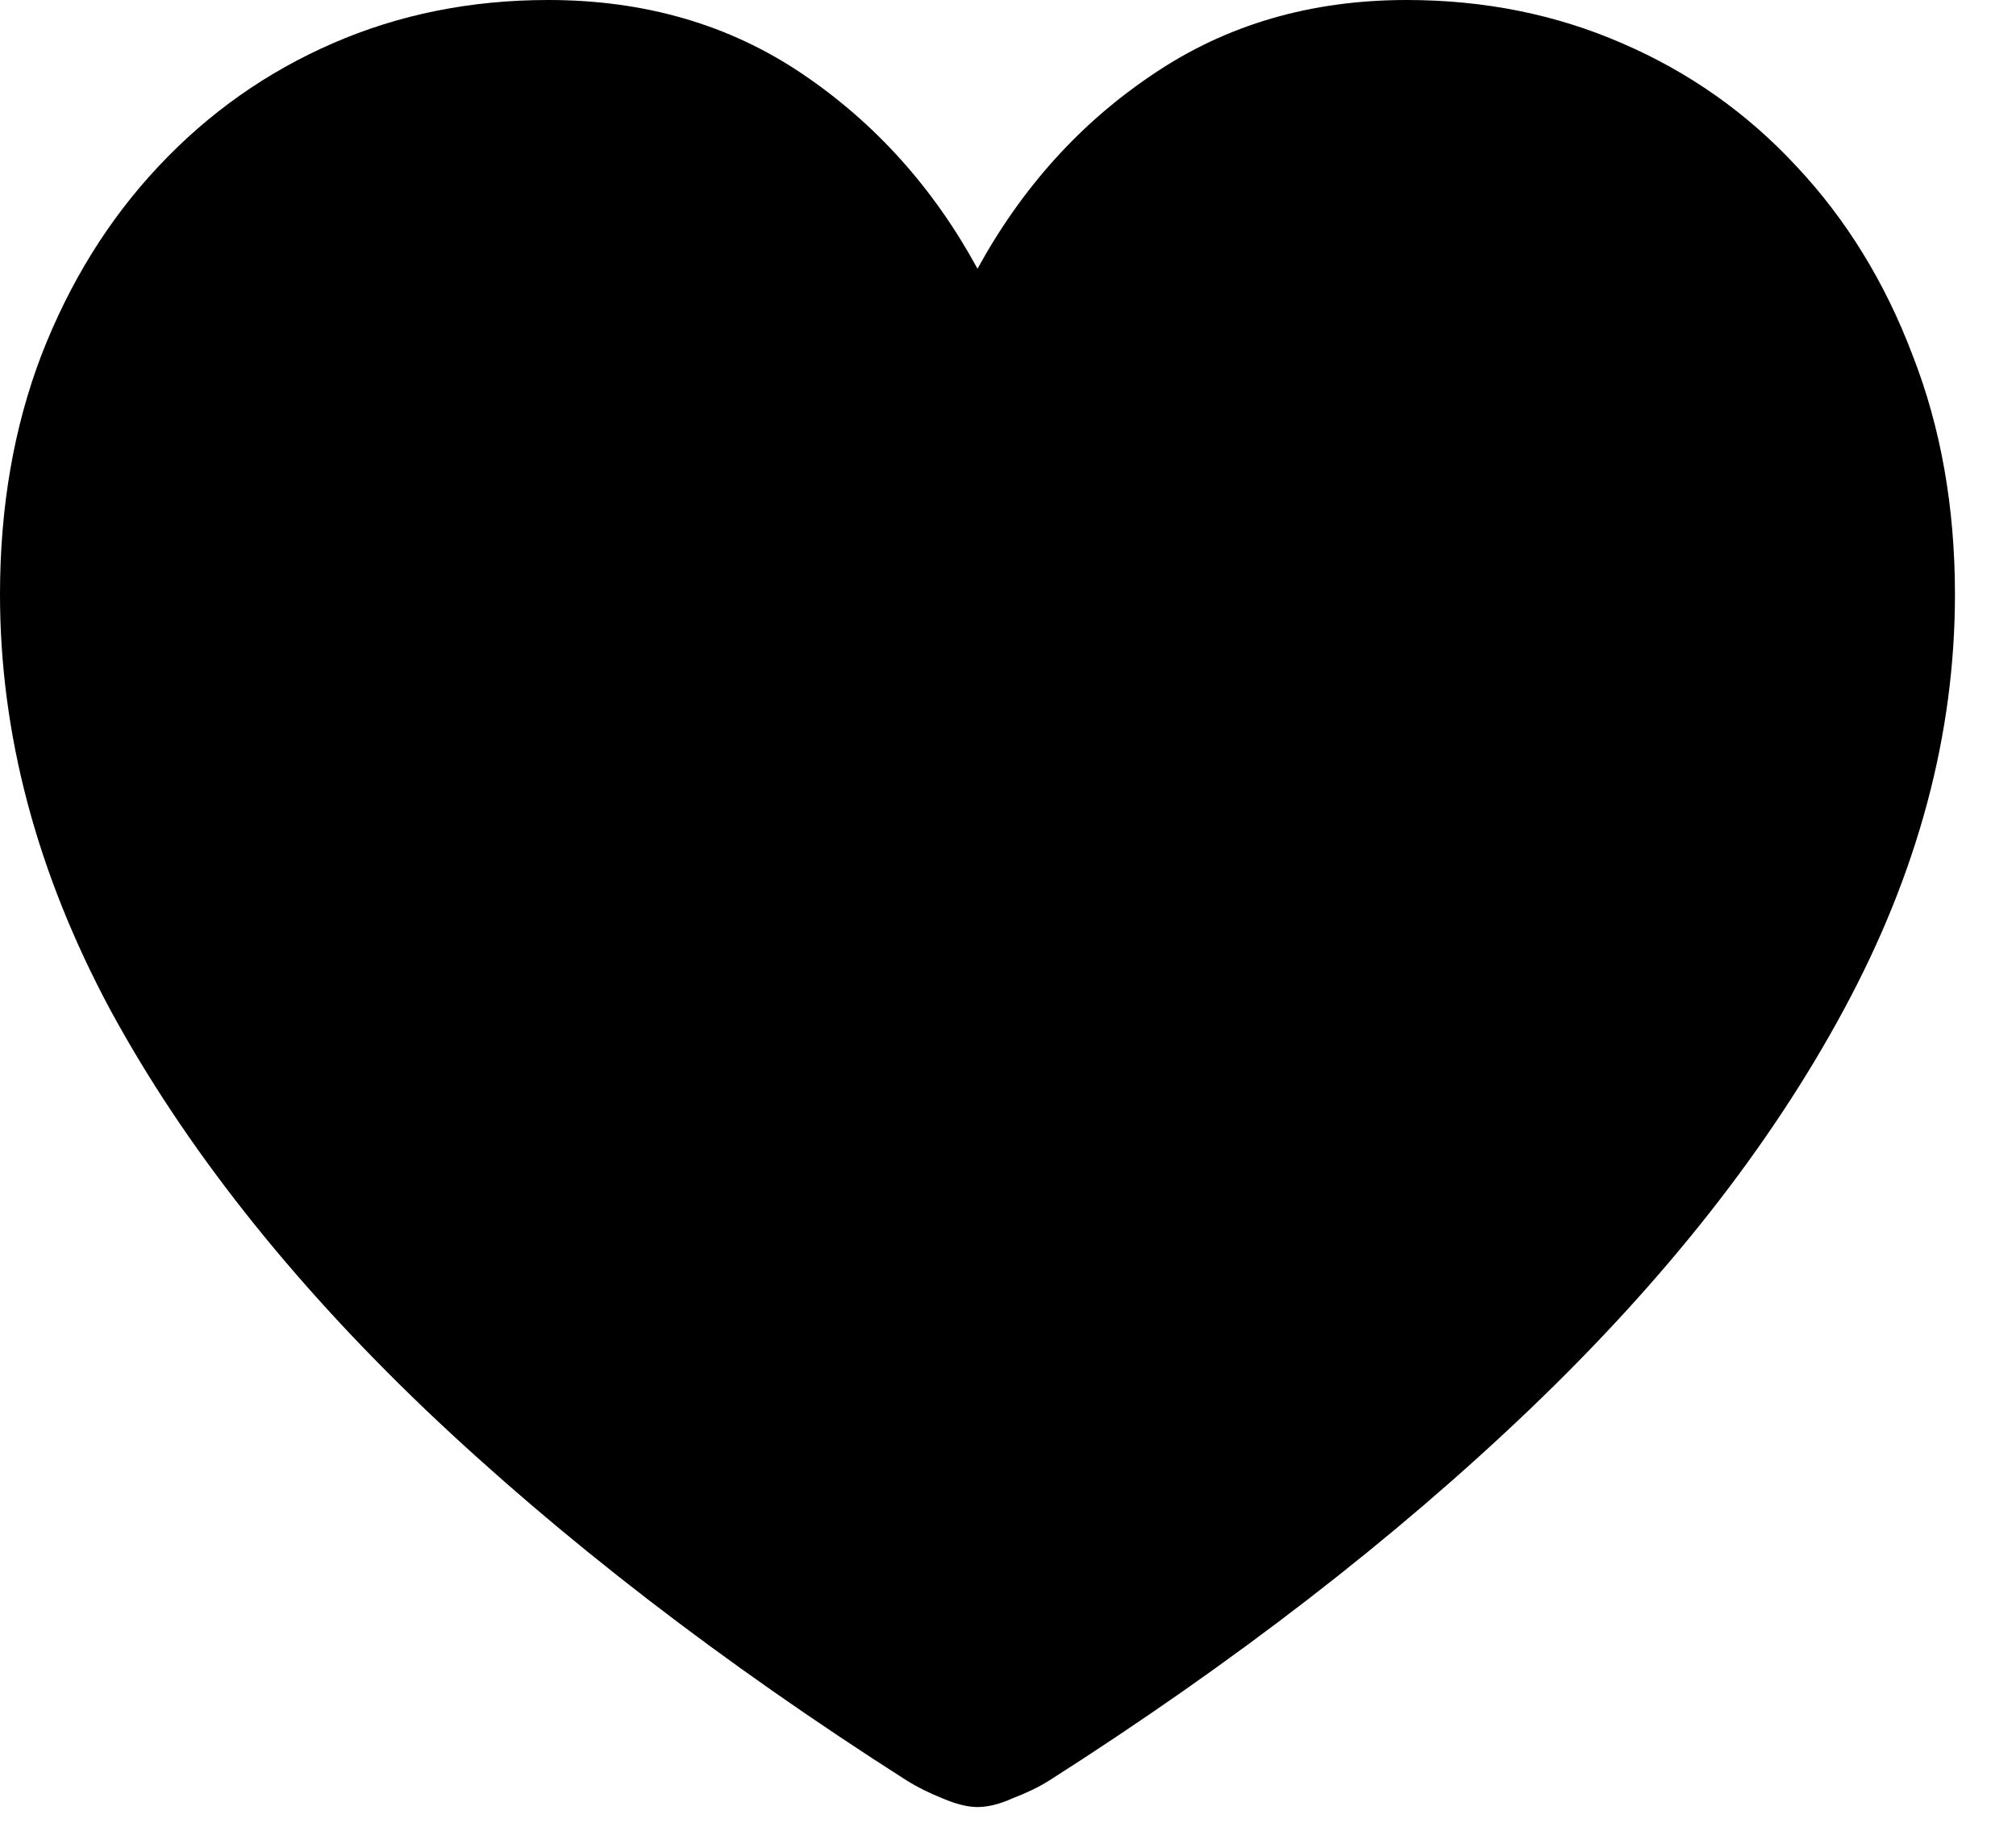
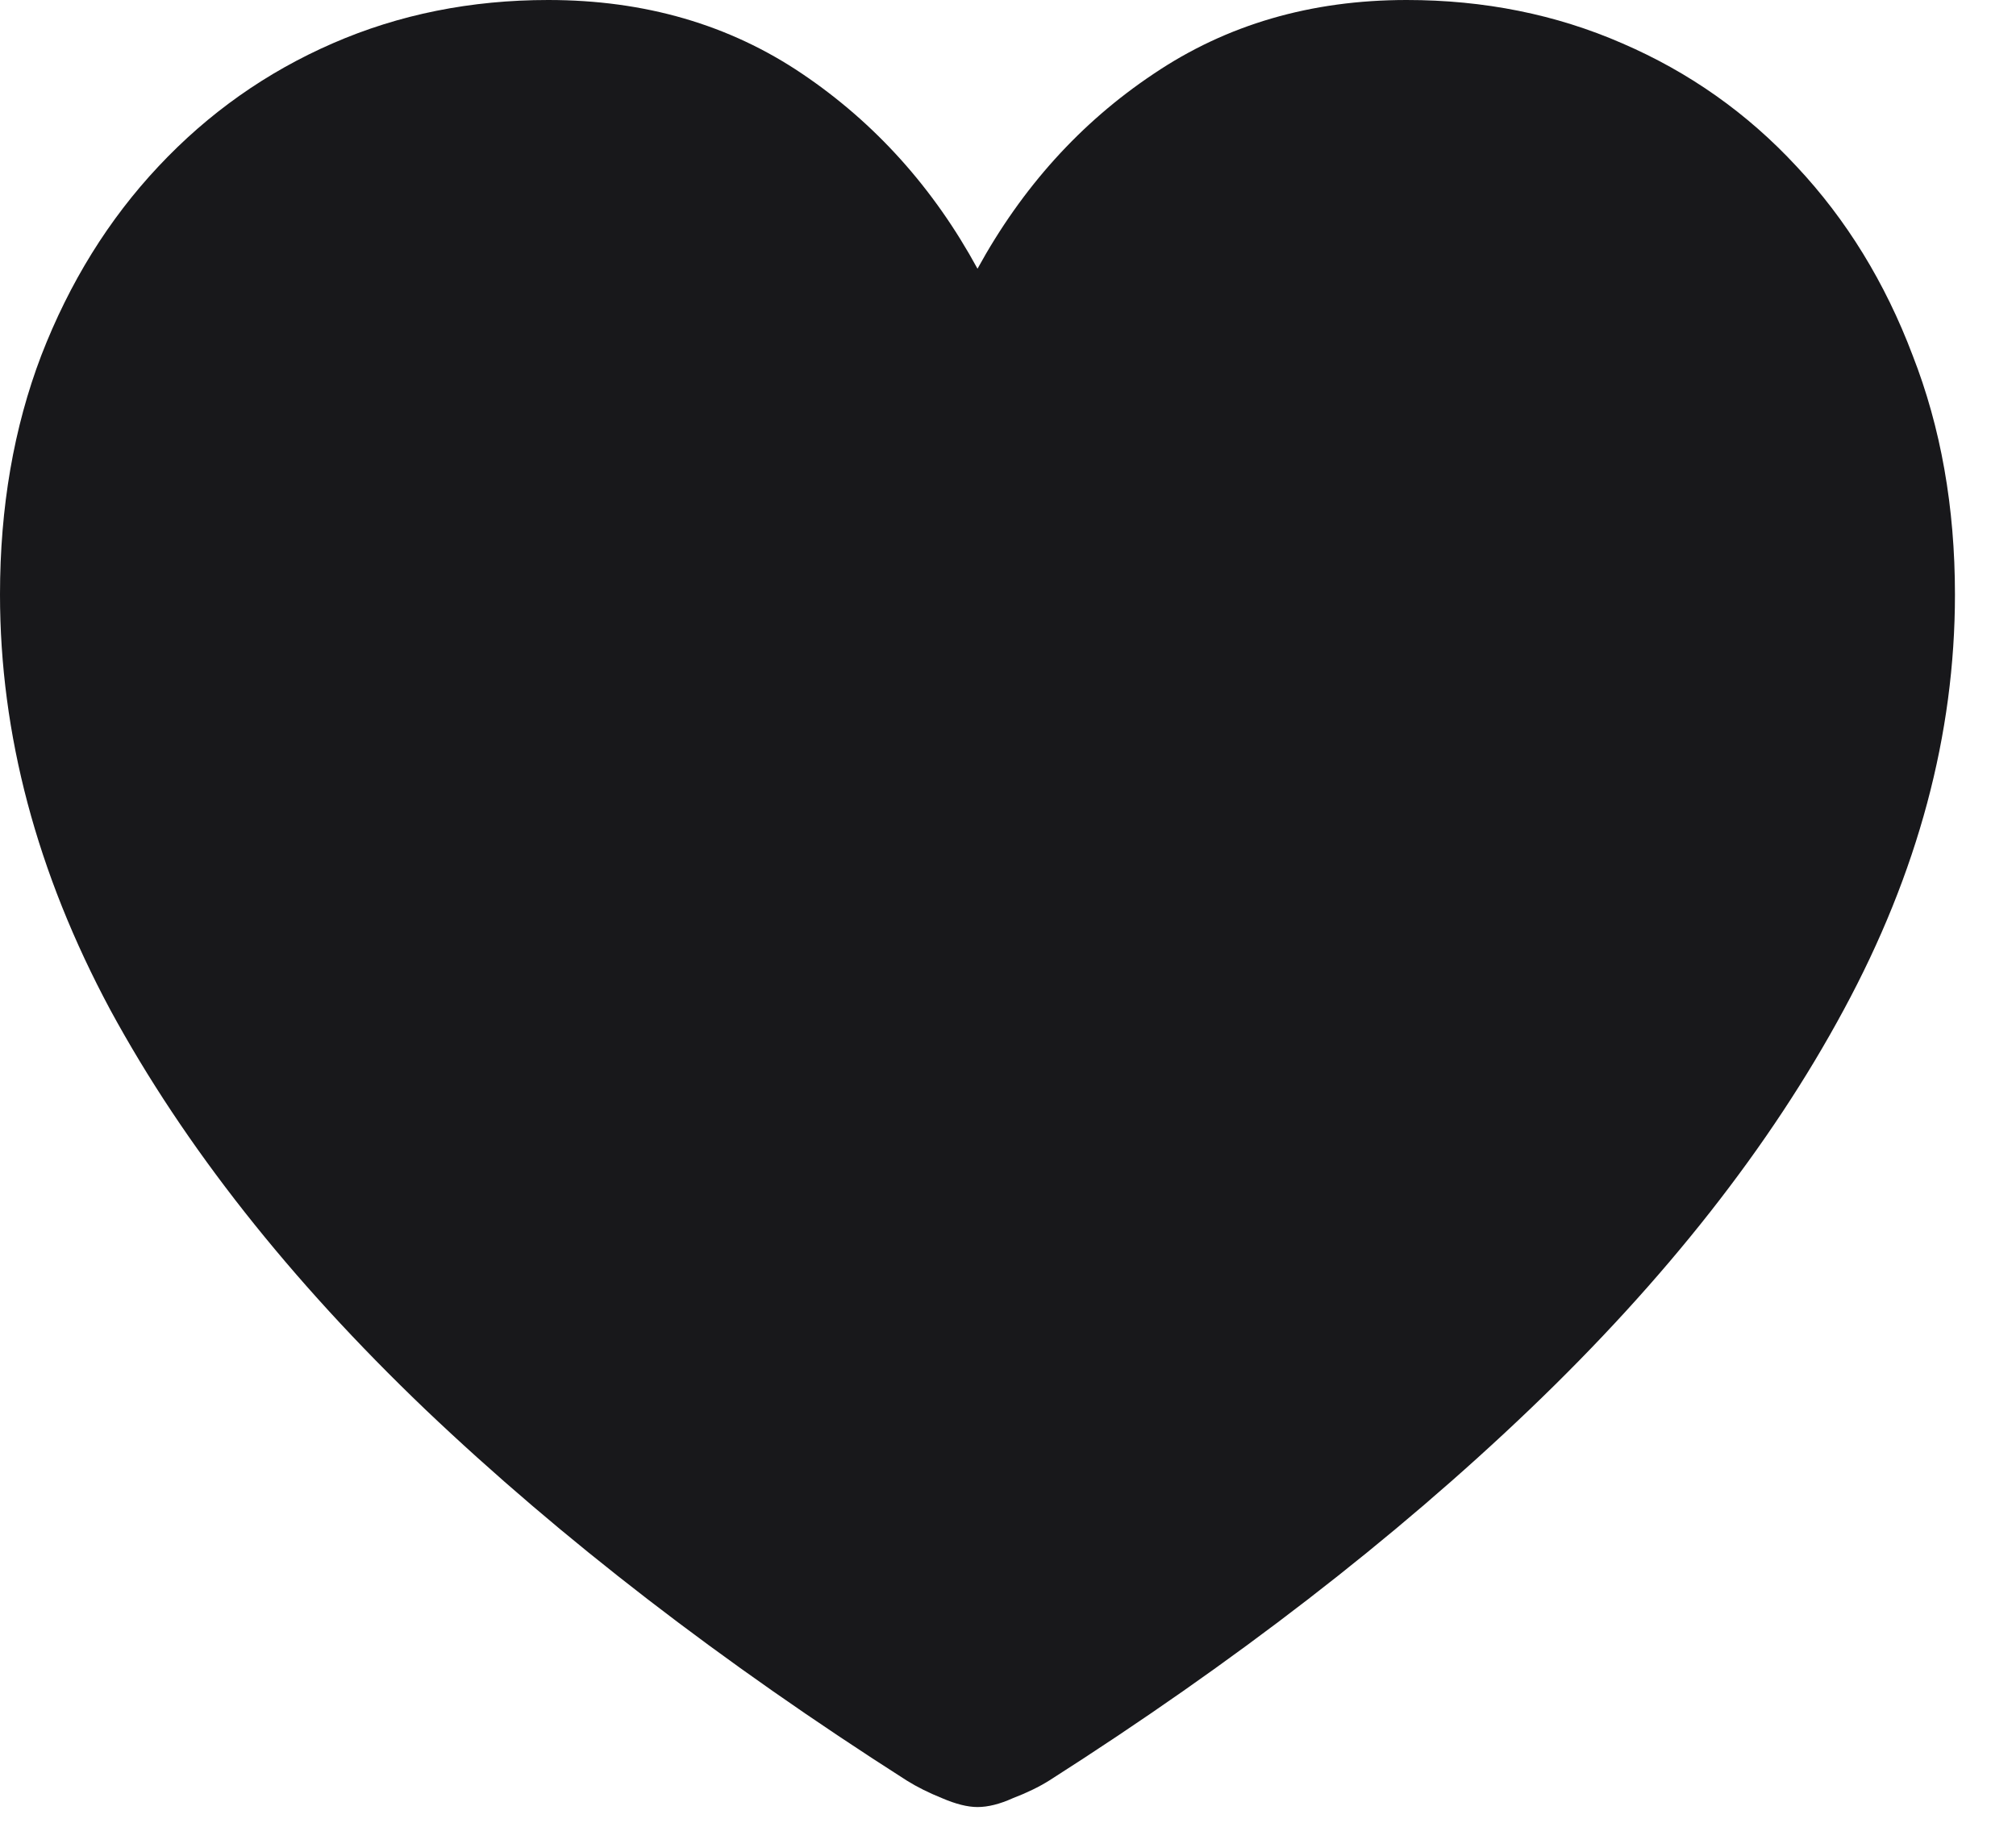
<svg xmlns="http://www.w3.org/2000/svg" width="32" height="29" viewBox="0 0 32 29" fill="none">
-   <path d="M15.516 28.688C15.359 28.688 15.172 28.641 14.953 28.547C14.745 28.463 14.557 28.37 14.391 28.266C11.453 26.391 8.906 24.427 6.75 22.375C4.594 20.312 2.927 18.198 1.75 16.031C0.583 13.854 0 11.656 0 9.438C0 8.052 0.219 6.786 0.656 5.641C1.104 4.484 1.724 3.484 2.516 2.641C3.307 1.797 4.229 1.146 5.281 0.688C6.333 0.229 7.474 0 8.703 0C10.234 0 11.578 0.391 12.734 1.172C13.891 1.953 14.818 2.984 15.516 4.266C16.224 2.974 17.156 1.943 18.312 1.172C19.469 0.391 20.807 0 22.328 0C23.557 0 24.698 0.229 25.75 0.688C26.812 1.146 27.734 1.797 28.516 2.641C29.307 3.484 29.922 4.484 30.359 5.641C30.807 6.786 31.031 8.052 31.031 9.438C31.031 11.656 30.443 13.854 29.266 16.031C28.099 18.198 26.438 20.312 24.281 22.375C22.135 24.427 19.594 26.391 16.656 28.266C16.49 28.37 16.297 28.463 16.078 28.547C15.87 28.641 15.682 28.688 15.516 28.688Z" fill="black" />
+   <path d="M15.516 28.688C15.359 28.688 15.172 28.641 14.953 28.547C14.745 28.463 14.557 28.37 14.391 28.266C11.453 26.391 8.906 24.427 6.75 22.375C4.594 20.312 2.927 18.198 1.75 16.031C0.583 13.854 0 11.656 0 9.438C0 8.052 0.219 6.786 0.656 5.641C1.104 4.484 1.724 3.484 2.516 2.641C3.307 1.797 4.229 1.146 5.281 0.688C6.333 0.229 7.474 0 8.703 0C10.234 0 11.578 0.391 12.734 1.172C13.891 1.953 14.818 2.984 15.516 4.266C16.224 2.974 17.156 1.943 18.312 1.172C19.469 0.391 20.807 0 22.328 0C23.557 0 24.698 0.229 25.75 0.688C26.812 1.146 27.734 1.797 28.516 2.641C29.307 3.484 29.922 4.484 30.359 5.641C30.807 6.786 31.031 8.052 31.031 9.438C31.031 11.656 30.443 13.854 29.266 16.031C28.099 18.198 26.438 20.312 24.281 22.375C22.135 24.427 19.594 26.391 16.656 28.266C16.49 28.37 16.297 28.463 16.078 28.547C15.87 28.641 15.682 28.688 15.516 28.688Z" fill="#18181b" />
</svg>
